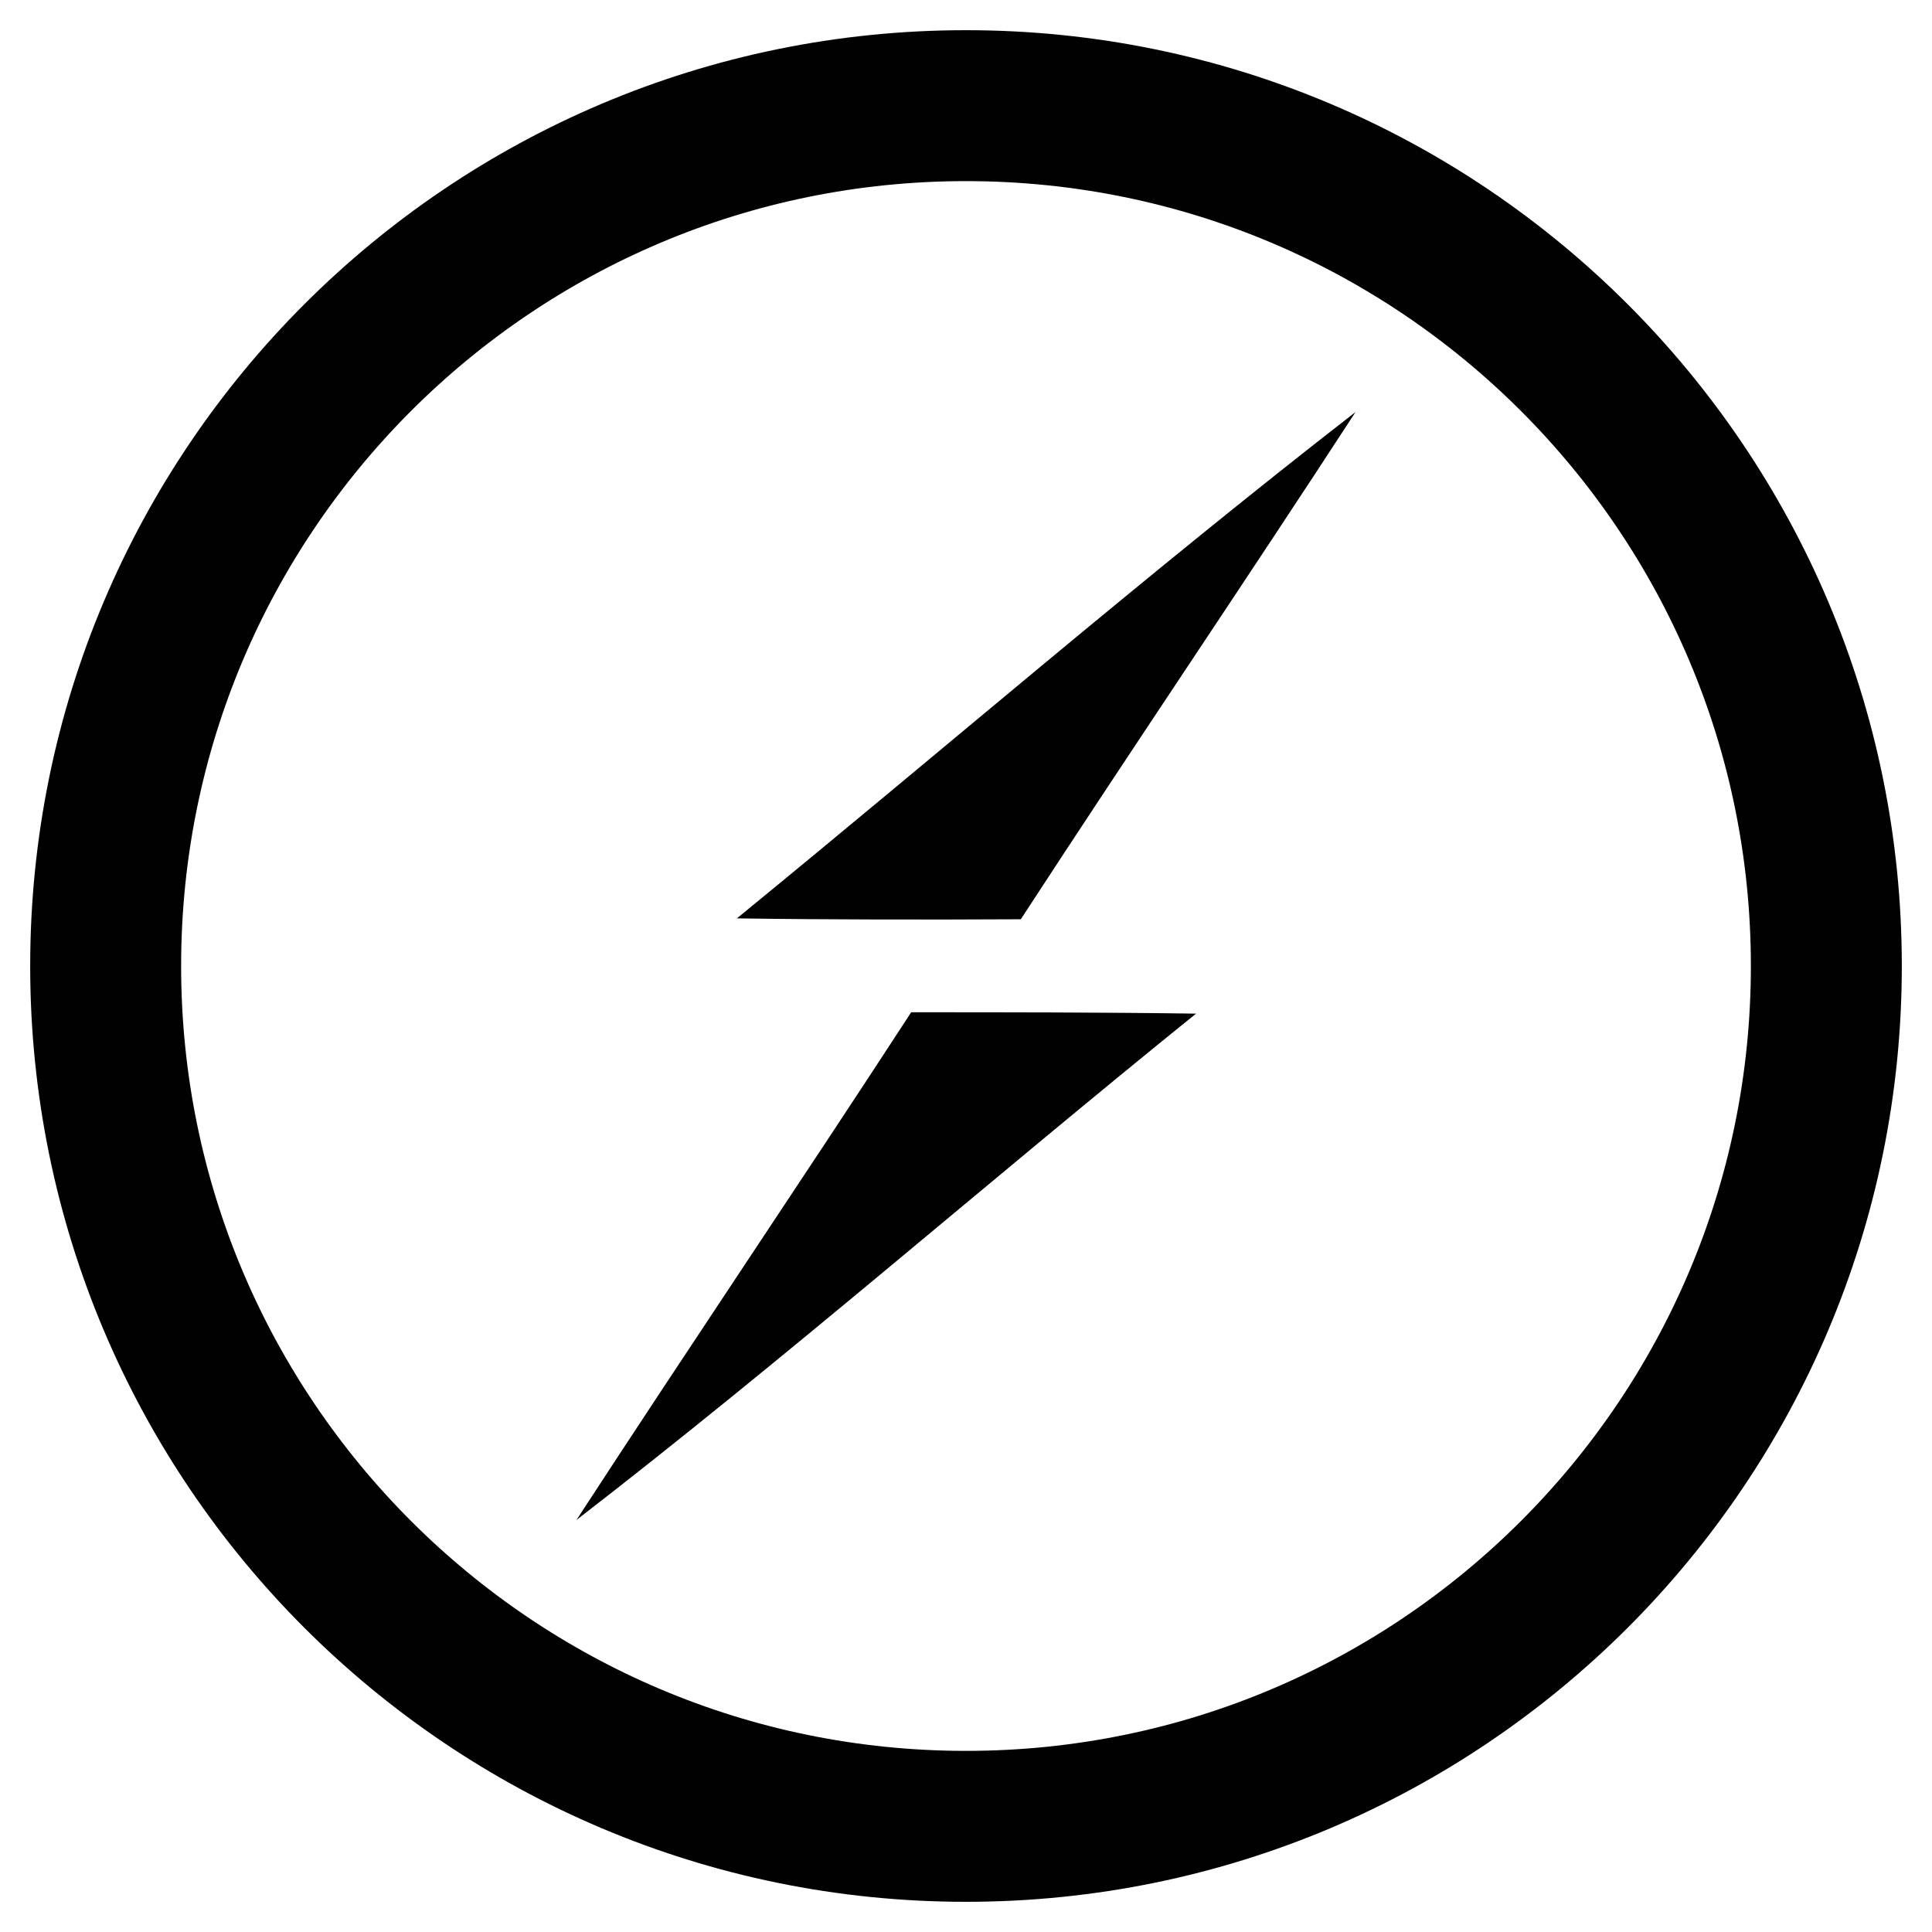
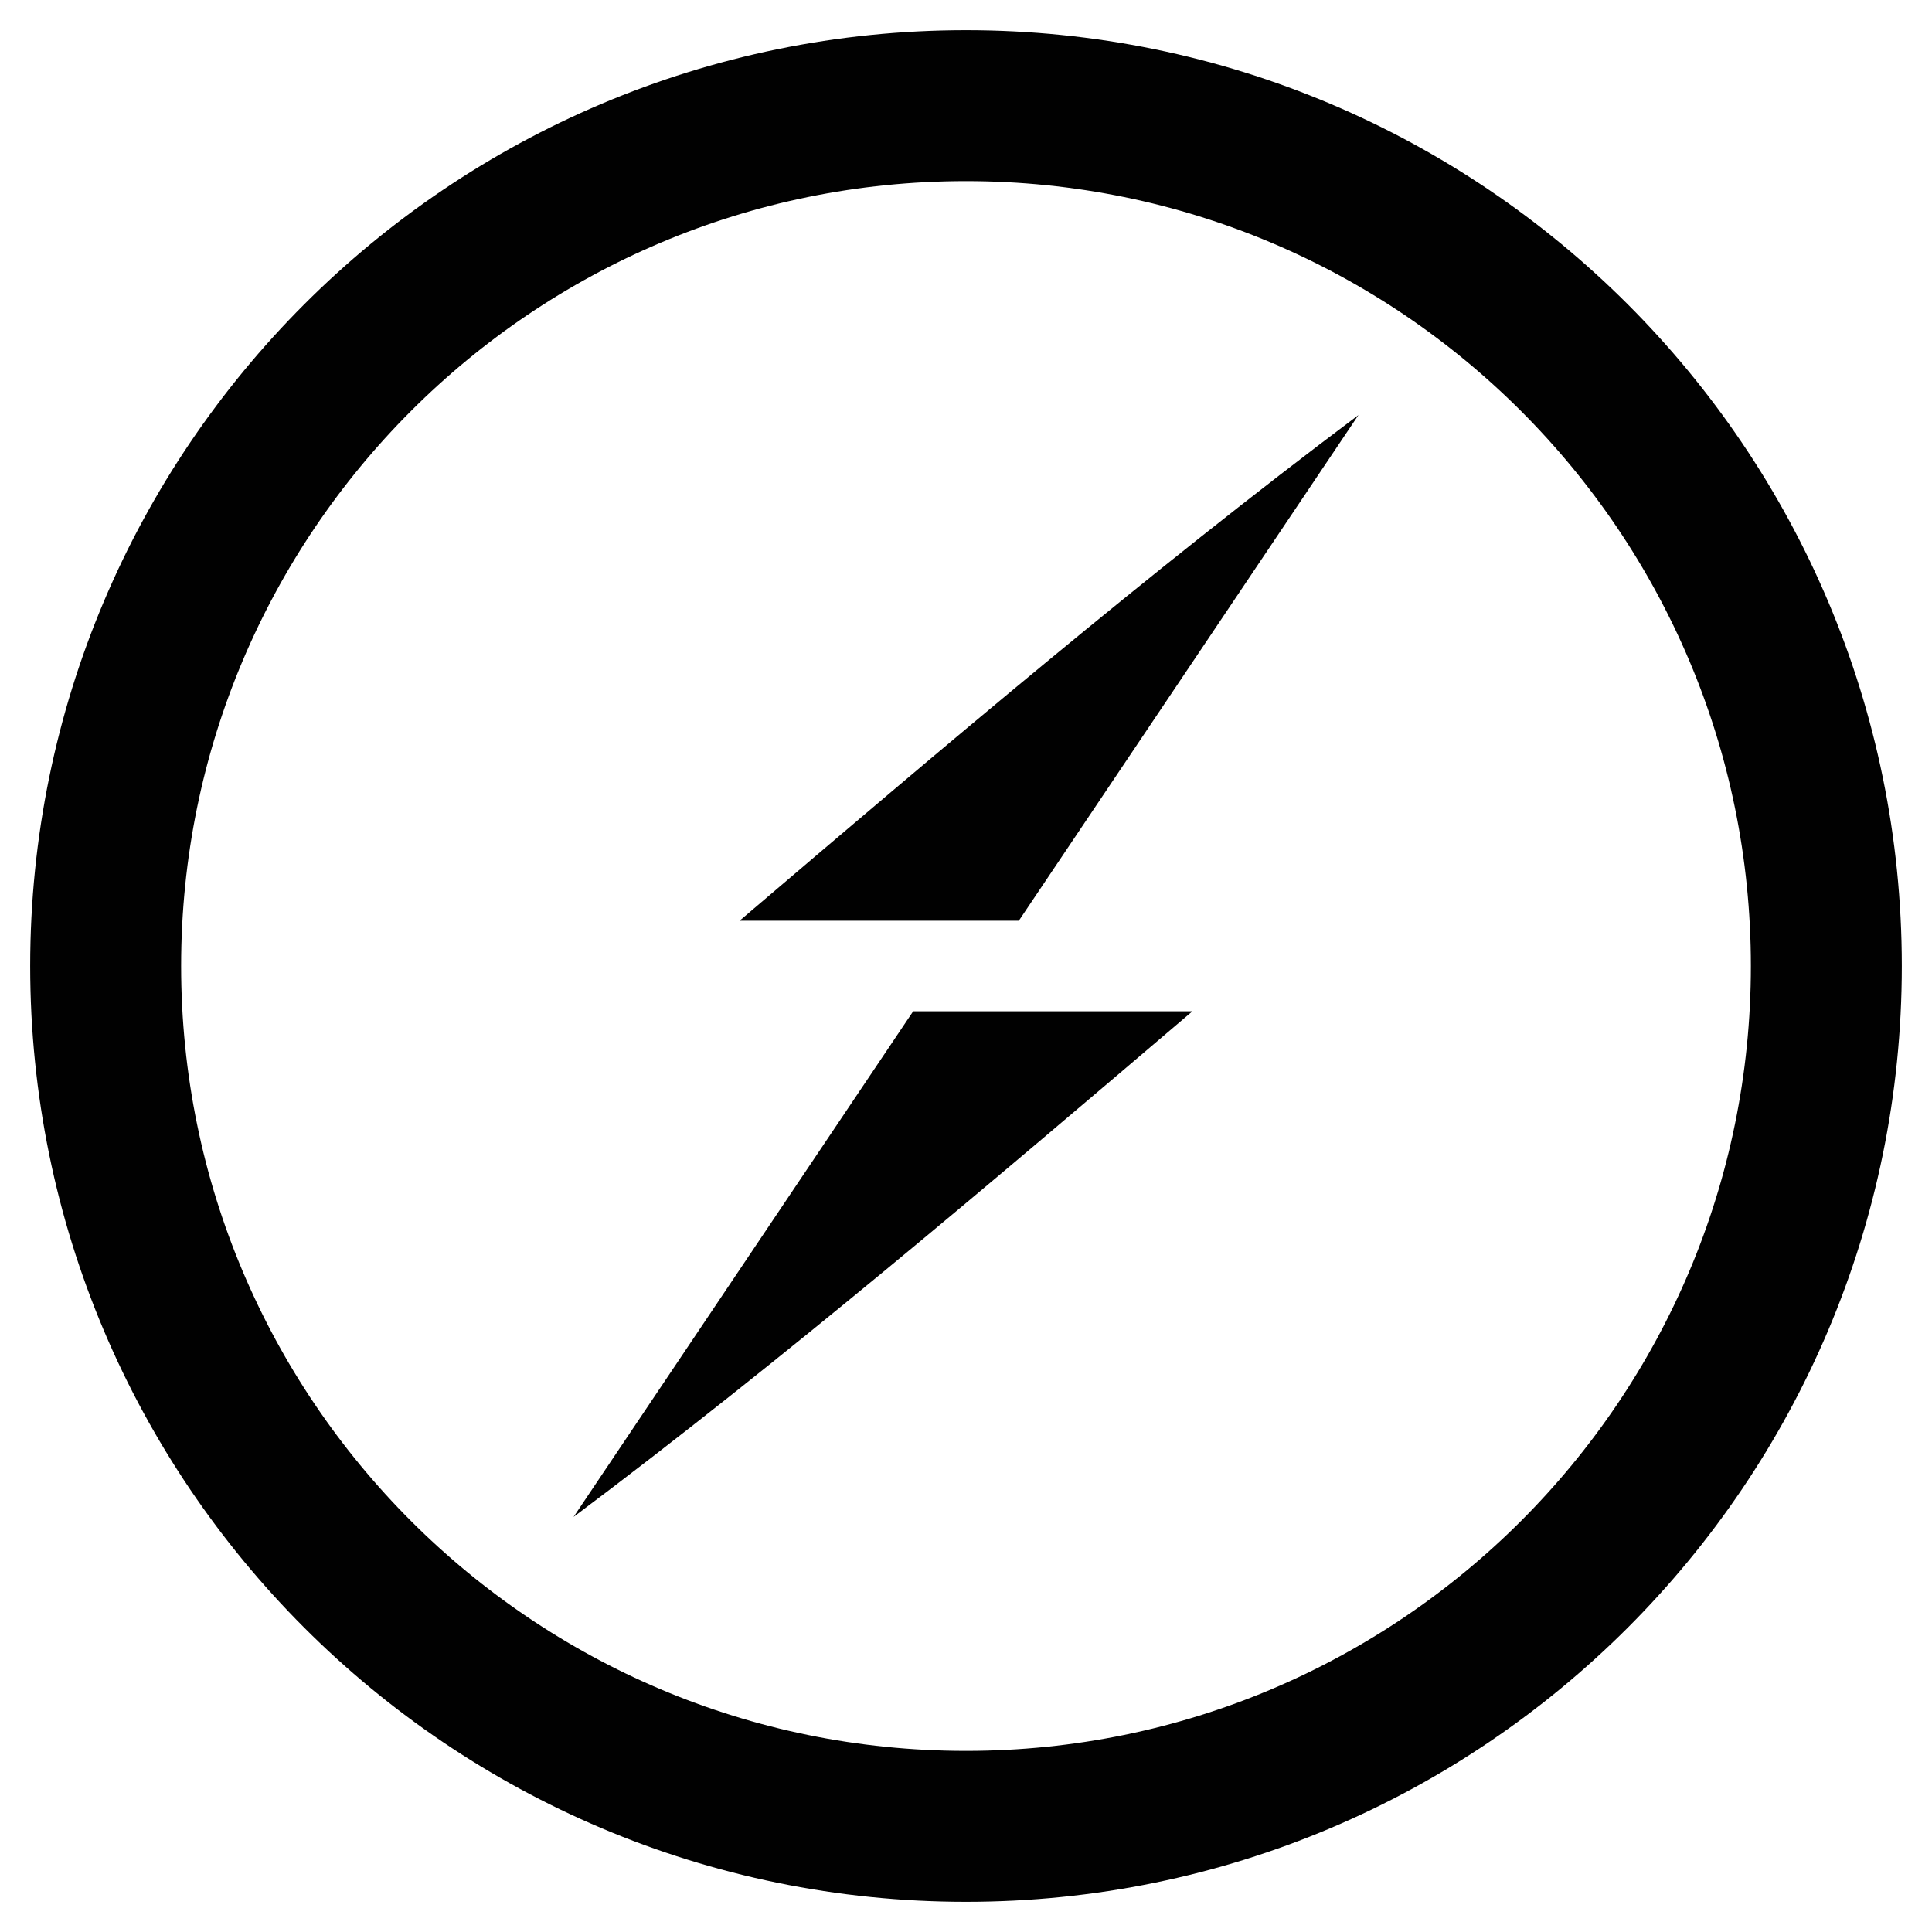
- <svg xmlns="http://www.w3.org/2000/svg" viewBox="0 0 256 256" preserveAspectRatio="xMinYMin meet" width="250" height="250">
-   <circle cx="128" cy="128" r="114" stroke="#010101" stroke-width="20" fill="none" />
-   <path d="M97.637 121.69c27.327-22.326 54.058-45.426 81.98-67.097-14.646 22.505-29.708 44.711-44.354 67.215-12.562.06-25.123.06-37.626-.119zM120.737 134.132c12.621 0 25.183 0 37.745.179-27.505 22.206-54.117 45.484-82.099 67.096 14.646-22.505 29.708-44.77 44.354-67.275z" fill="#010101" />
+ <svg xmlns="http://www.w3.org/2000/svg" width="250" height="250" preserveAspectRatio="xMinYMin meet" viewBox="0 0 256 256">
+   <circle cx="128" cy="128" r="114" fill="none" stroke="#010101" stroke-width="20" />
+   <path fill="#010101" d="M98 122c27-23 54-46 82-67l-45 67H98zm23 12h37c-27 23-54 46-82 67l45-67z" />
</svg>
